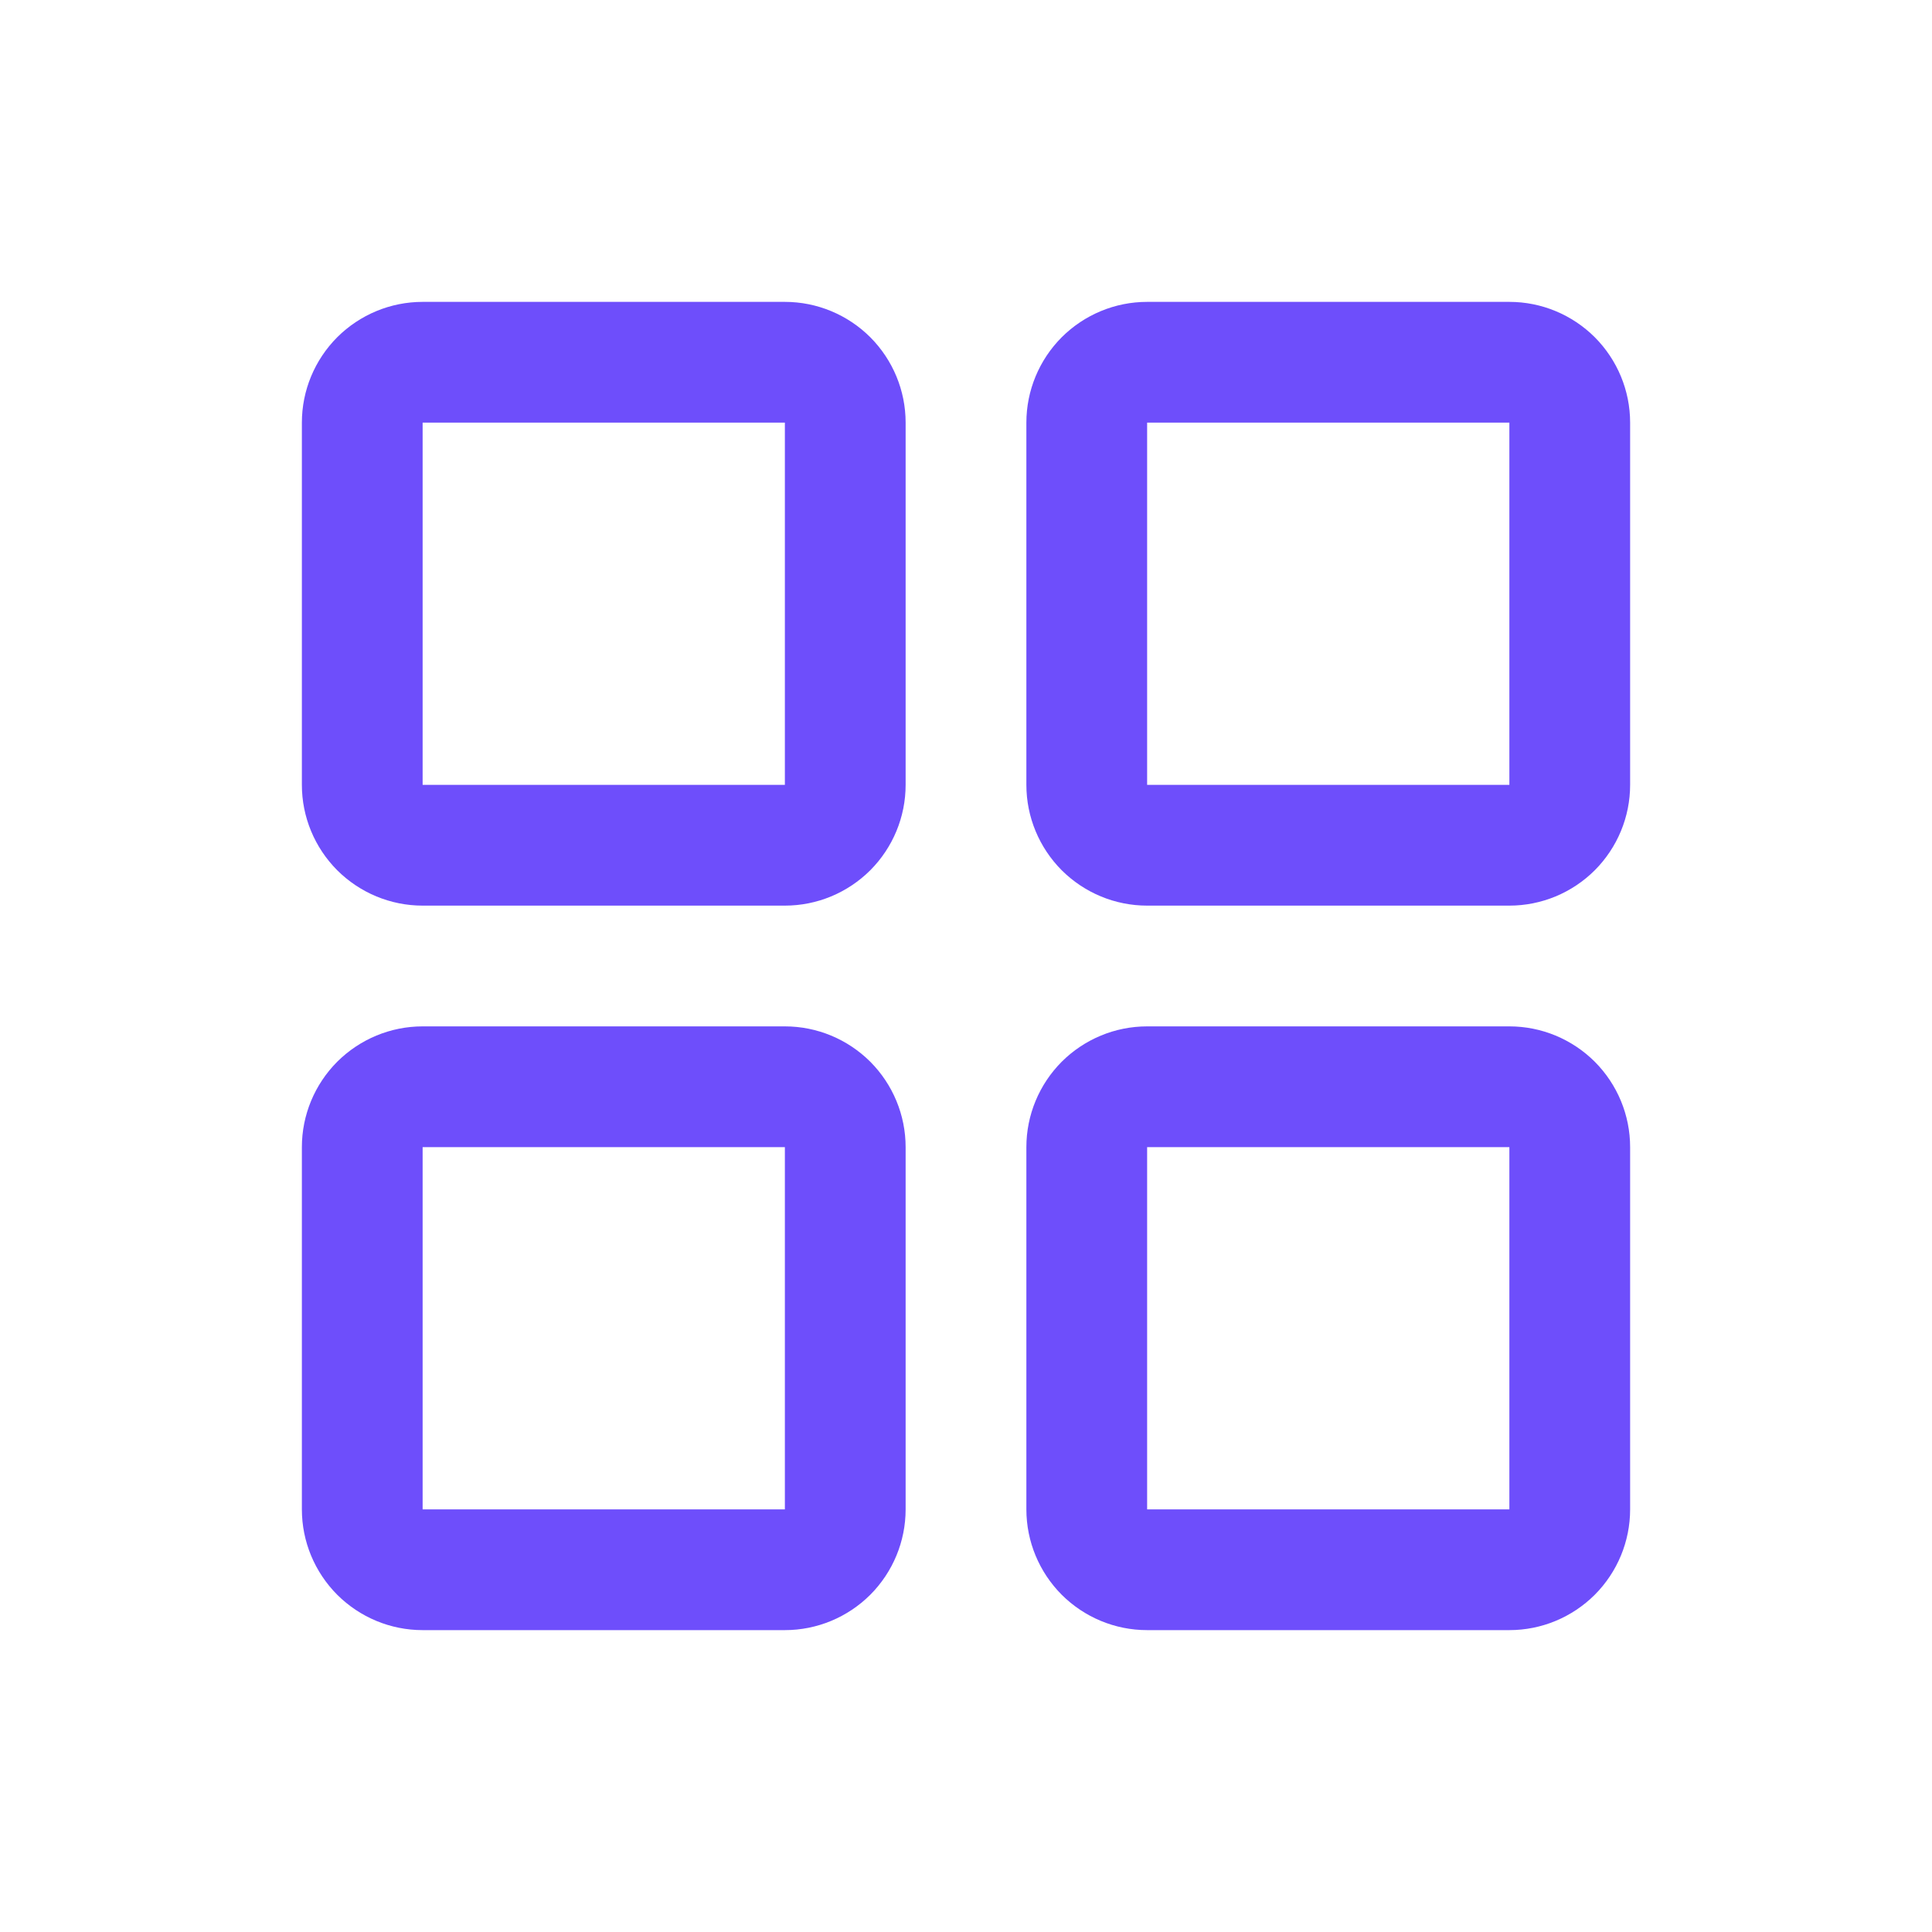
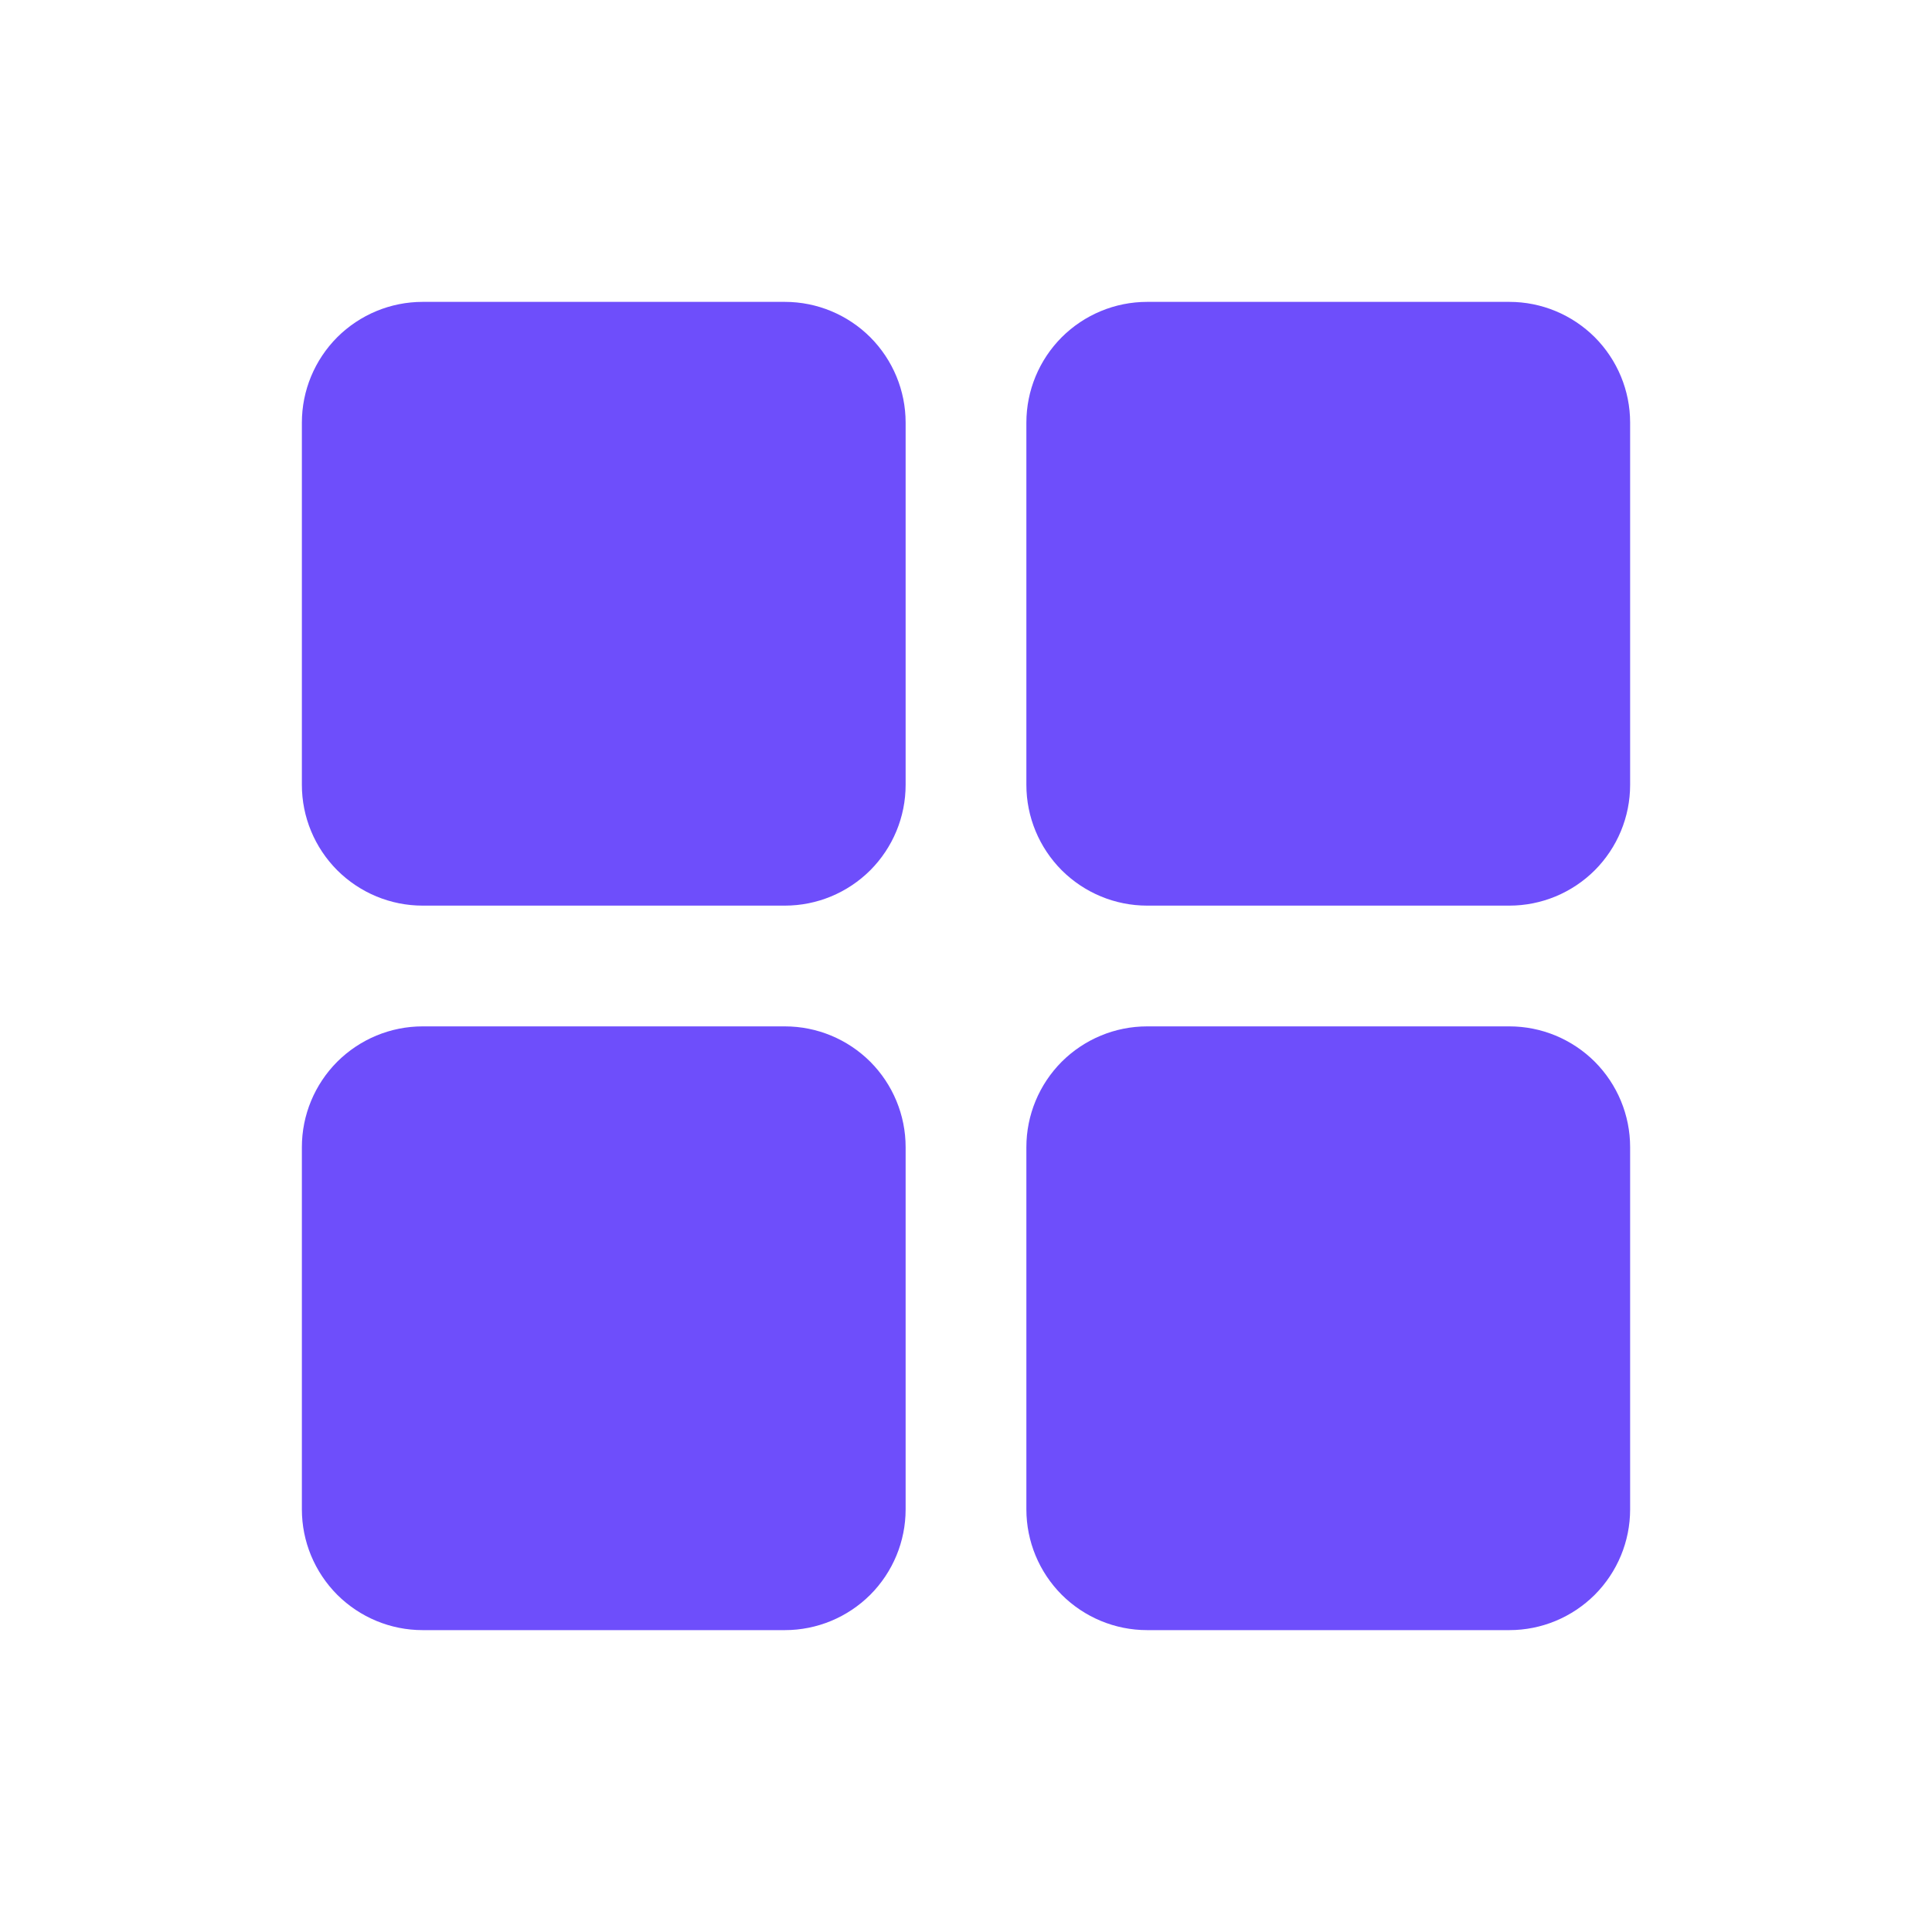
<svg xmlns="http://www.w3.org/2000/svg" width="20" height="20" viewBox="0 0 20 20" fill="none">
-   <path d="M8.125 3.125H4.375C4.043 3.125 3.726 3.257 3.491 3.491C3.257 3.726 3.125 4.043 3.125 4.375V8.125C3.125 8.457 3.257 8.774 3.491 9.009C3.726 9.243 4.043 9.375 4.375 9.375H8.125C8.457 9.375 8.774 9.243 9.009 9.009C9.243 8.774 9.375 8.457 9.375 8.125V4.375C9.375 4.043 9.243 3.726 9.009 3.491C8.774 3.257 8.457 3.125 8.125 3.125ZM8.125 8.125H4.375V4.375H8.125V8.125ZM15.625 3.125H11.875C11.543 3.125 11.226 3.257 10.991 3.491C10.757 3.726 10.625 4.043 10.625 4.375V8.125C10.625 8.457 10.757 8.774 10.991 9.009C11.226 9.243 11.543 9.375 11.875 9.375H15.625C15.957 9.375 16.274 9.243 16.509 9.009C16.743 8.774 16.875 8.457 16.875 8.125V4.375C16.875 4.043 16.743 3.726 16.509 3.491C16.274 3.257 15.957 3.125 15.625 3.125ZM15.625 8.125H11.875V4.375H15.625V8.125ZM8.125 10.625H4.375C4.043 10.625 3.726 10.757 3.491 10.991C3.257 11.226 3.125 11.543 3.125 11.875V15.625C3.125 15.957 3.257 16.274 3.491 16.509C3.726 16.743 4.043 16.875 4.375 16.875H8.125C8.457 16.875 8.774 16.743 9.009 16.509C9.243 16.274 9.375 15.957 9.375 15.625V11.875C9.375 11.543 9.243 11.226 9.009 10.991C8.774 10.757 8.457 10.625 8.125 10.625ZM8.125 15.625H4.375V11.875H8.125V15.625ZM15.625 10.625H11.875C11.543 10.625 11.226 10.757 10.991 10.991C10.757 11.226 10.625 11.543 10.625 11.875V15.625C10.625 15.957 10.757 16.274 10.991 16.509C11.226 16.743 11.543 16.875 11.875 16.875H15.625C15.957 16.875 16.274 16.743 16.509 16.509C16.743 16.274 16.875 15.957 16.875 15.625V11.875C16.875 11.543 16.743 11.226 16.509 10.991C16.274 10.757 15.957 10.625 15.625 10.625ZM15.625 15.625H11.875V11.875H15.625V15.625Z" fill="#6E4EFB" />
+   <path d="M9.375 4.375V8.125C9.375 8.457 9.243 8.774 9.009 9.009C8.774 9.243 8.457 9.375 8.125 9.375H4.375C4.043 9.375 3.726 9.243 3.491 9.009C3.257 8.774 3.125 8.457 3.125 8.125V4.375C3.125 4.043 3.257 3.726 3.491 3.491C3.726 3.257 4.043 3.125 4.375 3.125H8.125C8.457 3.125 8.774 3.257 9.009 3.491C9.243 3.726 9.375 4.043 9.375 4.375ZM15.625 3.125H11.875C11.543 3.125 11.226 3.257 10.991 3.491C10.757 3.726 10.625 4.043 10.625 4.375V8.125C10.625 8.457 10.757 8.774 10.991 9.009C11.226 9.243 11.543 9.375 11.875 9.375H15.625C15.957 9.375 16.274 9.243 16.509 9.009C16.743 8.774 16.875 8.457 16.875 8.125V4.375C16.875 4.043 16.743 3.726 16.509 3.491C16.274 3.257 15.957 3.125 15.625 3.125ZM8.125 10.625H4.375C4.043 10.625 3.726 10.757 3.491 10.991C3.257 11.226 3.125 11.543 3.125 11.875V15.625C3.125 15.957 3.257 16.274 3.491 16.509C3.726 16.743 4.043 16.875 4.375 16.875H8.125C8.457 16.875 8.774 16.743 9.009 16.509C9.243 16.274 9.375 15.957 9.375 15.625V11.875C9.375 11.543 9.243 11.226 9.009 10.991C8.774 10.757 8.457 10.625 8.125 10.625ZM15.625 10.625H11.875C11.543 10.625 11.226 10.757 10.991 10.991C10.757 11.226 10.625 11.543 10.625 11.875V15.625C10.625 15.957 10.757 16.274 10.991 16.509C11.226 16.743 11.543 16.875 11.875 16.875H15.625C15.957 16.875 16.274 16.743 16.509 16.509C16.743 16.274 16.875 15.957 16.875 15.625V11.875C16.875 11.543 16.743 11.226 16.509 10.991C16.274 10.757 15.957 10.625 15.625 10.625Z" fill="#6E4EFB" />
</svg>
